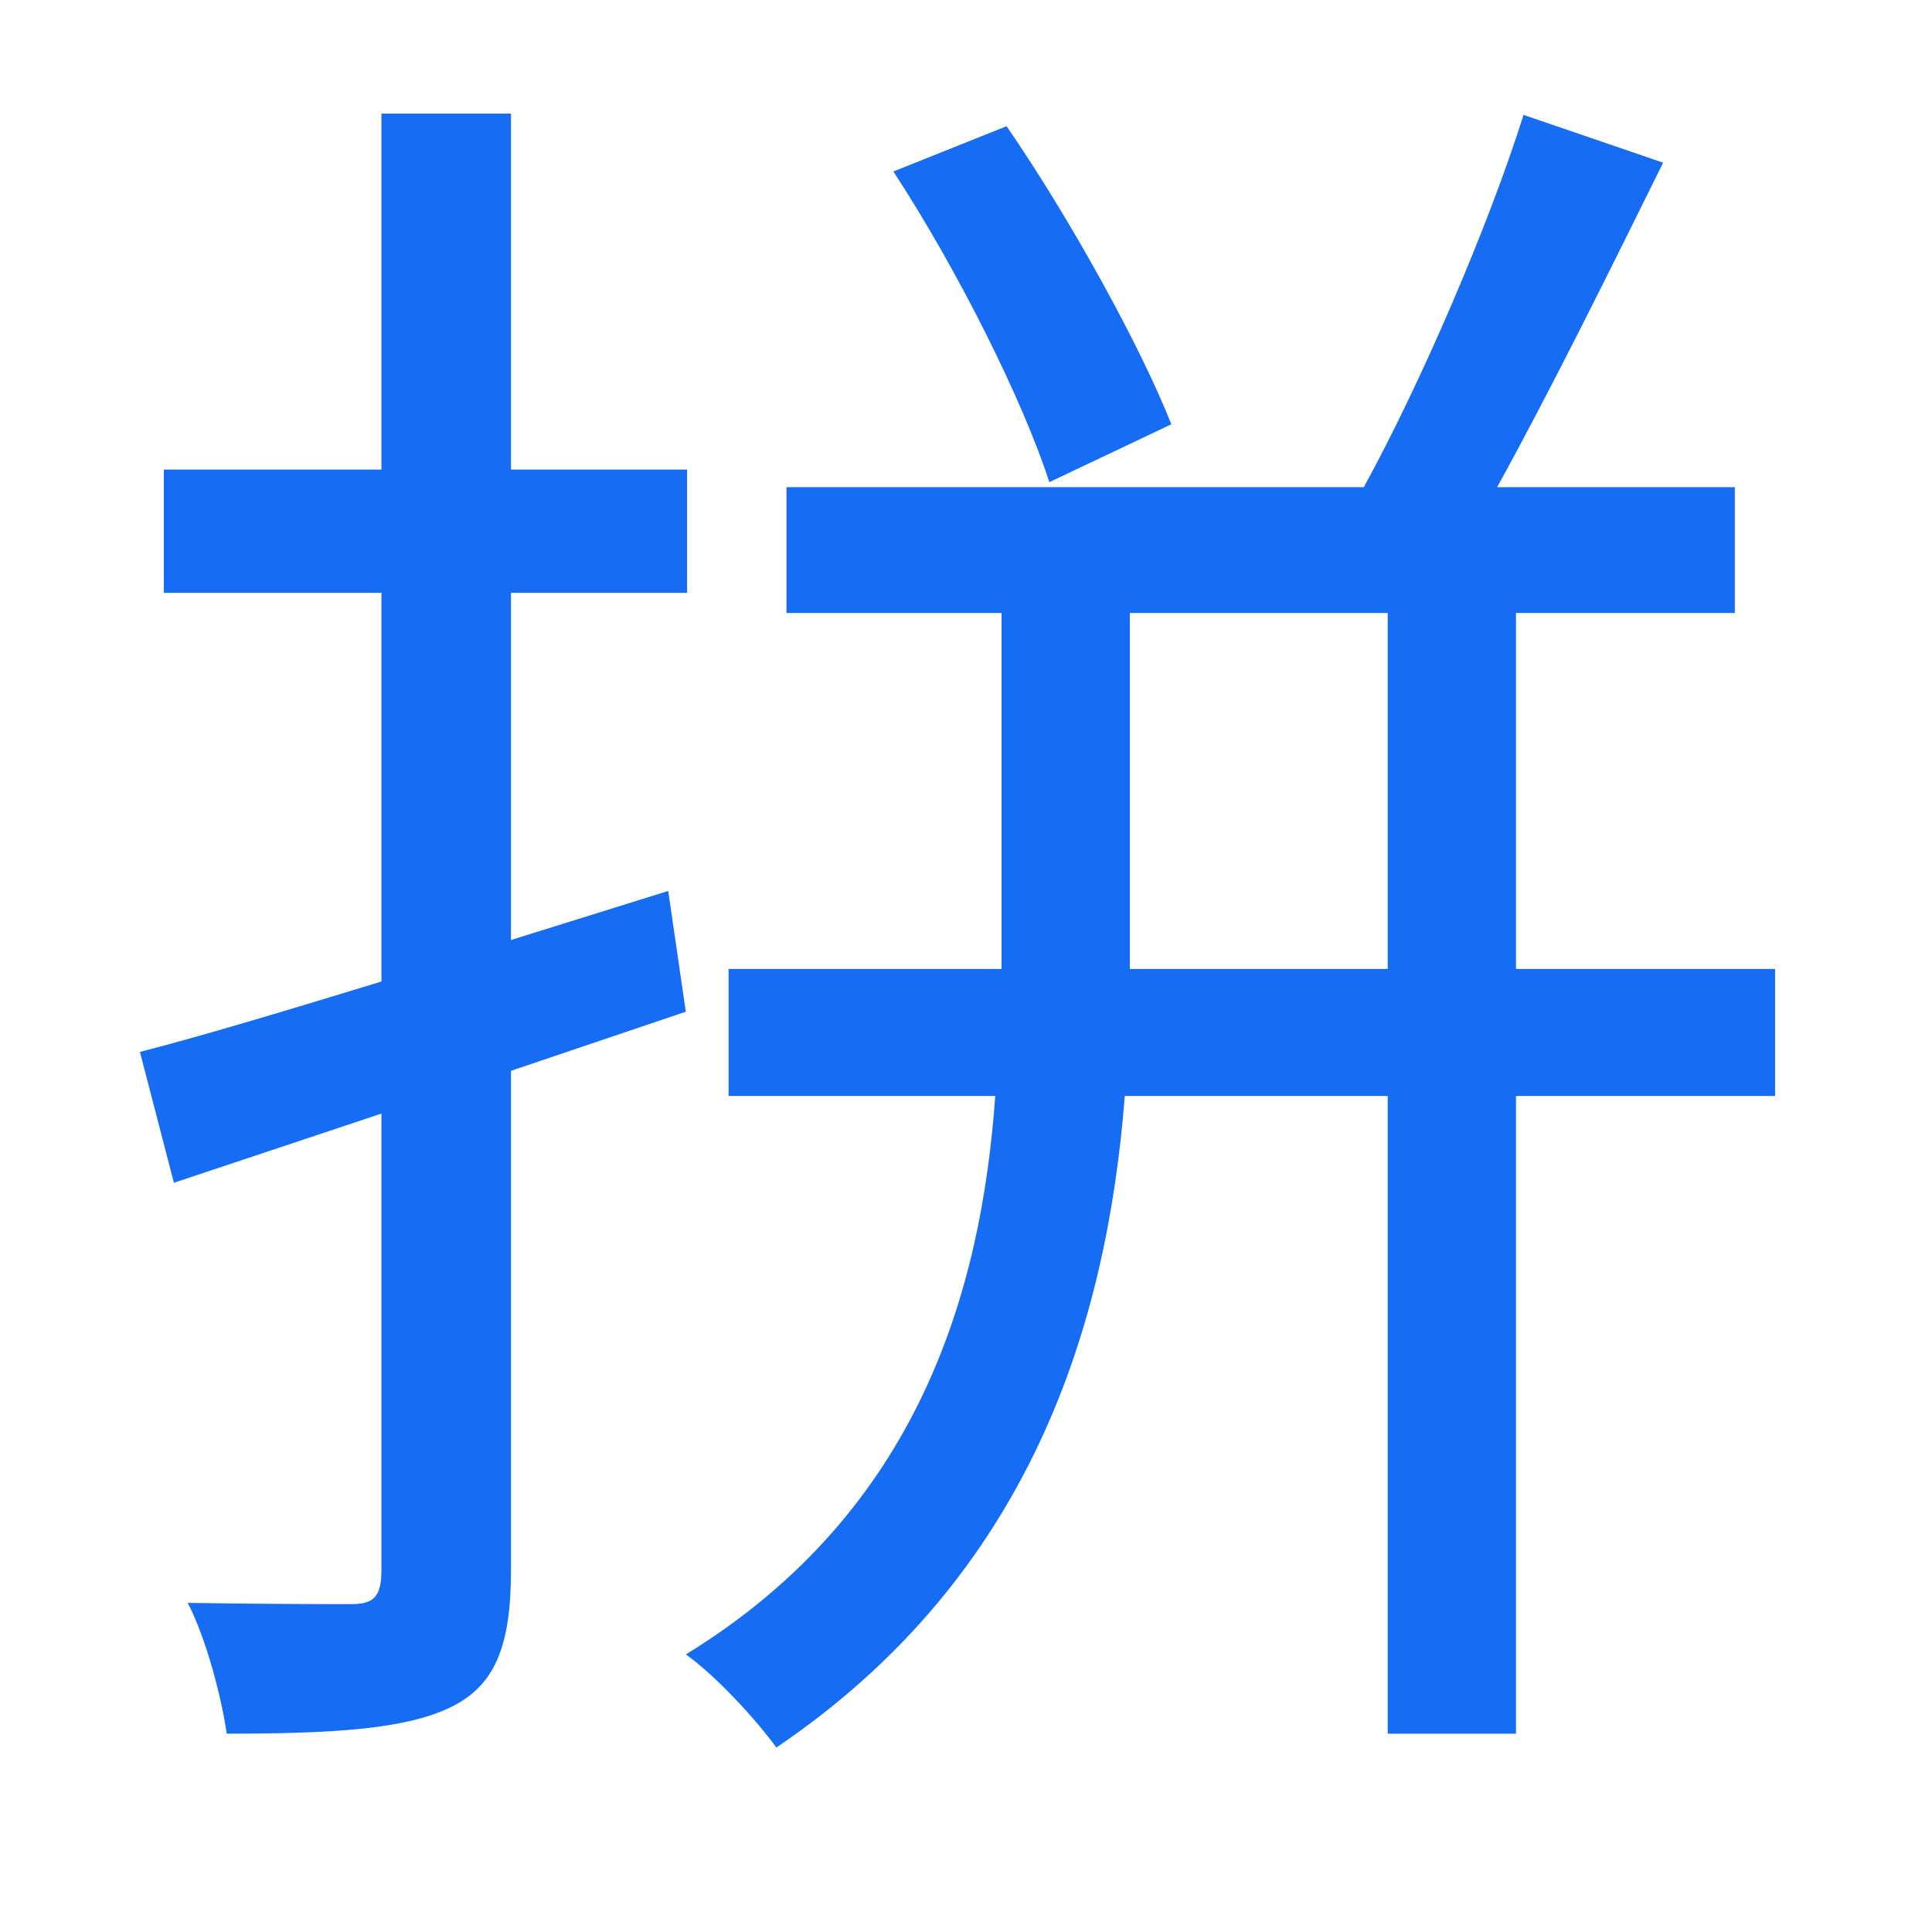
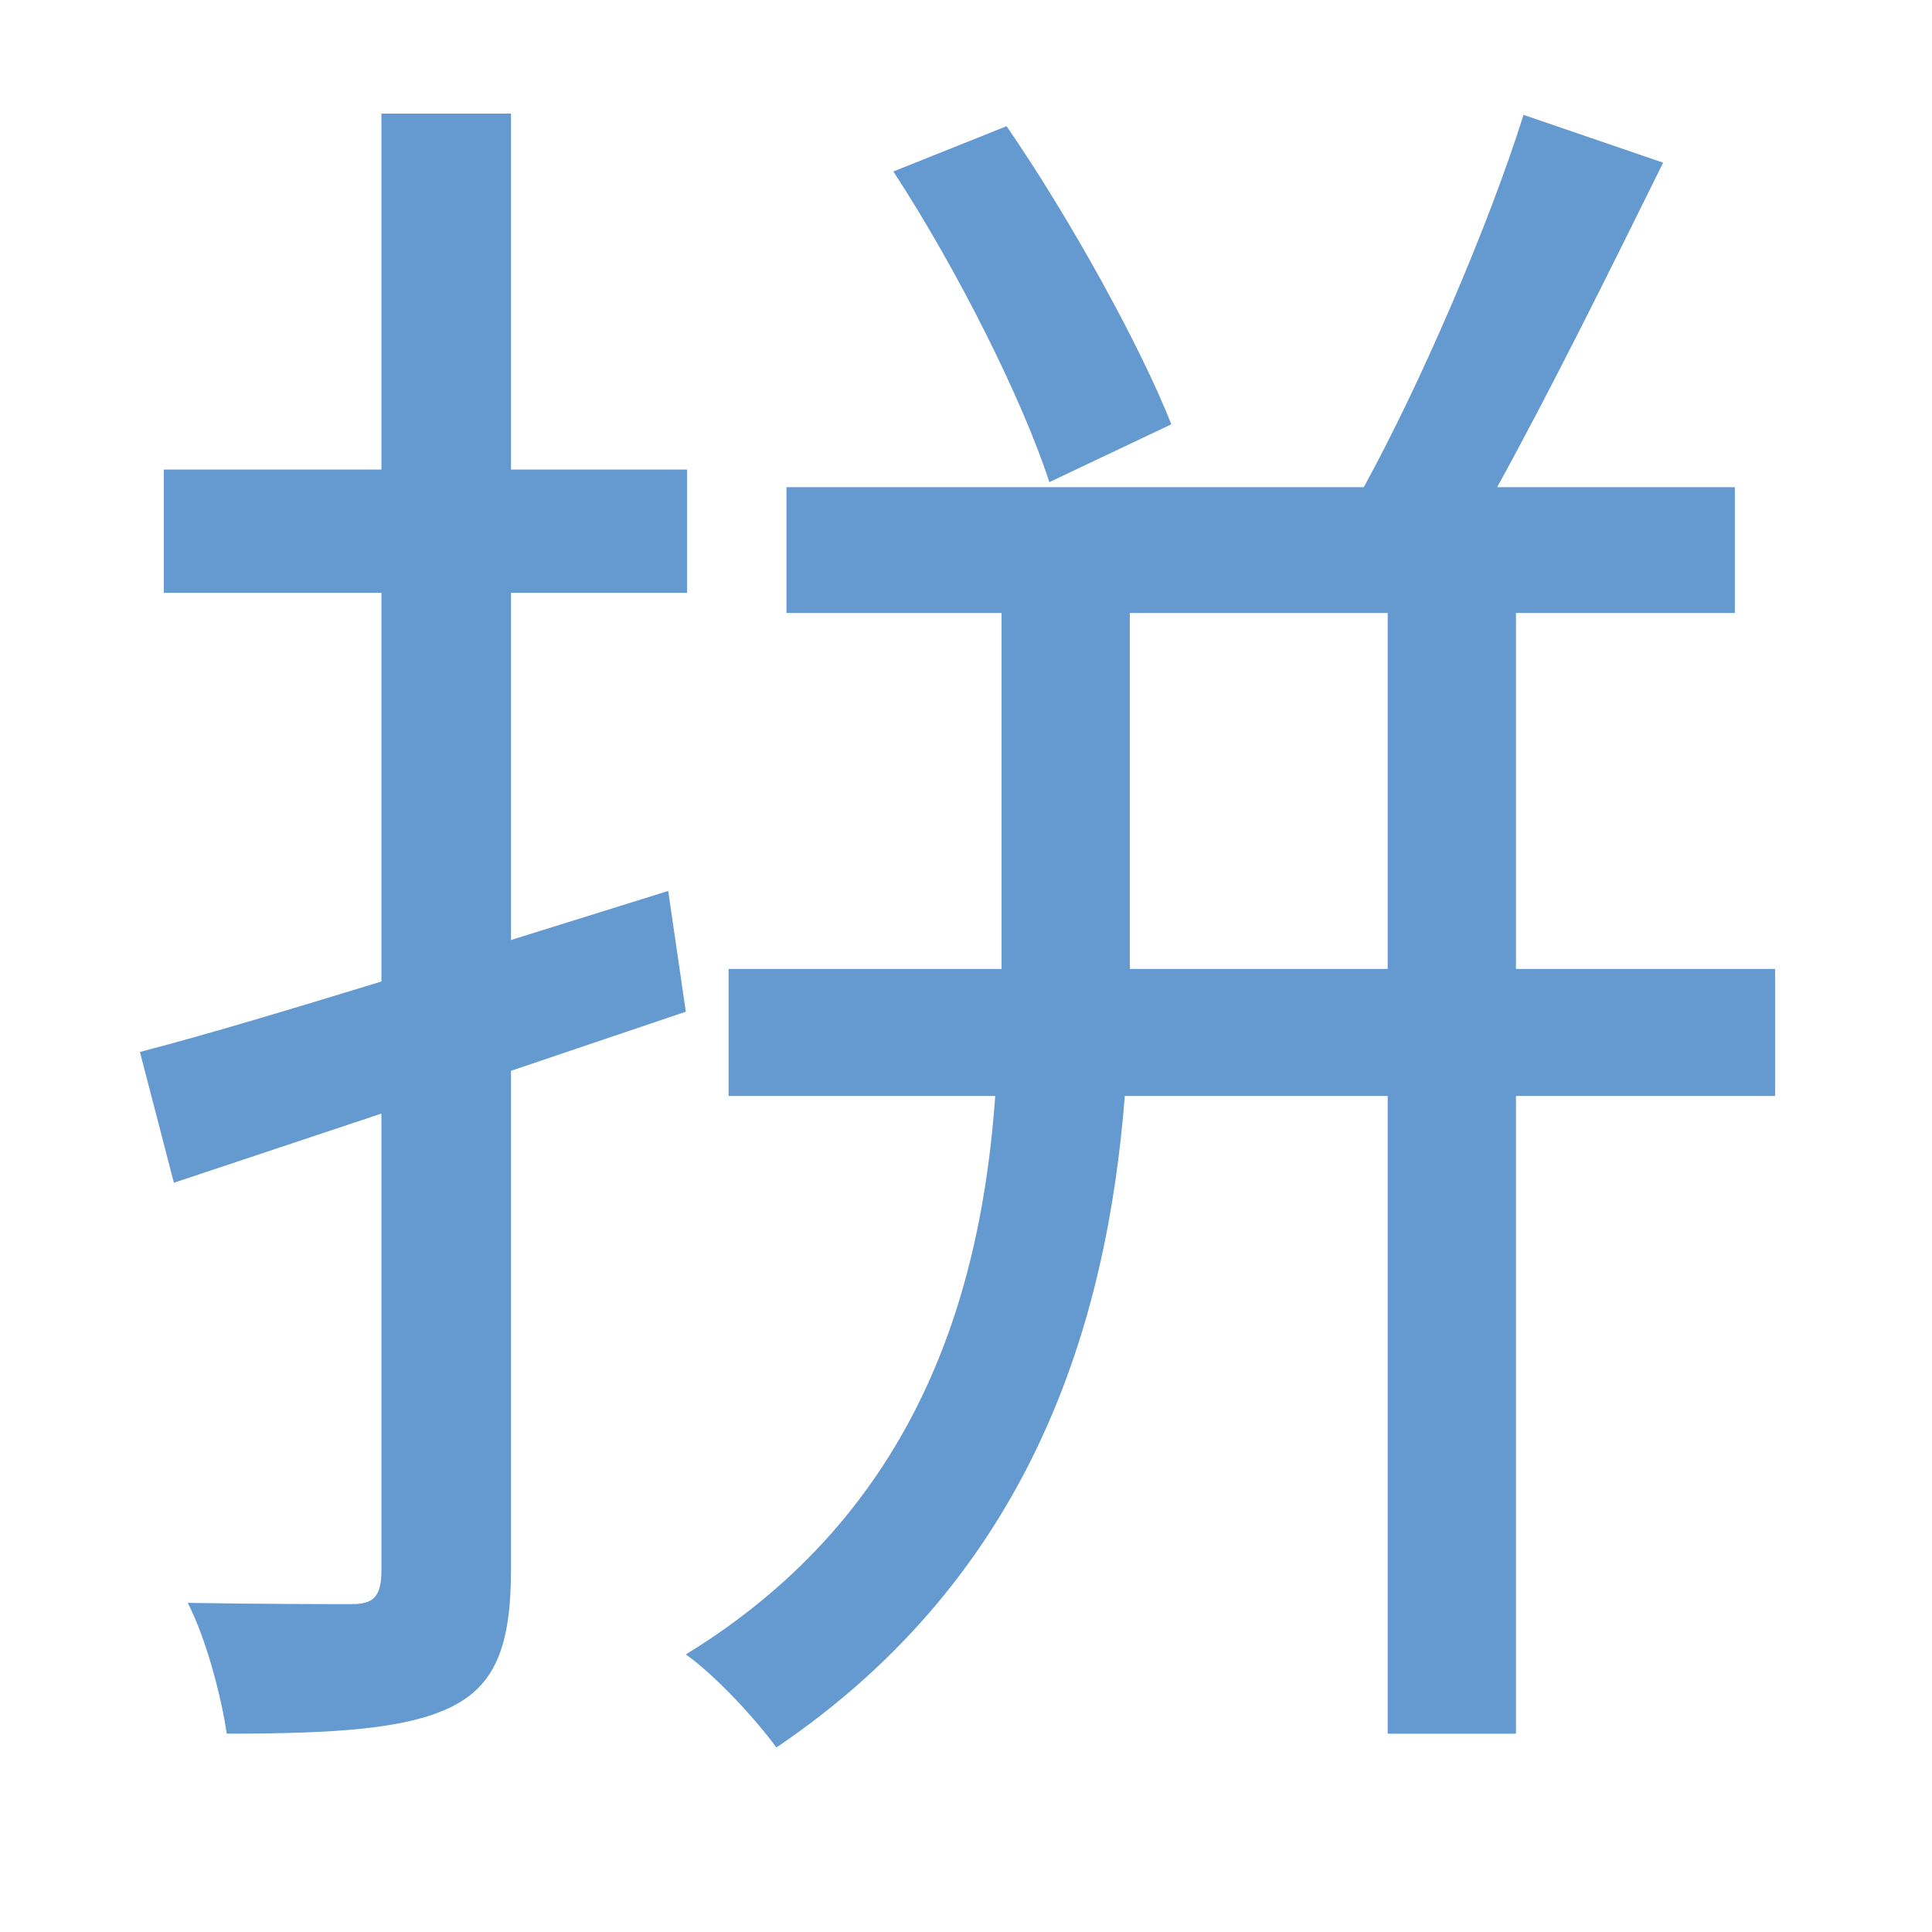
<svg xmlns="http://www.w3.org/2000/svg" width="24" height="24" id="svg2" version="1.1">
  <defs id="defs4" />
  <g id="layer1" transform="translate(0,-1028.362)">
    <g id="pinyin">
      <rect y="1028.362" x="0" height="24" width="24" id="rect2997" style="fill:none;stroke:none" />
-       <text id="text2993" y="1048.226" x="1.129" style="font-size:24px;font-style:normal;font-variant:normal;font-weight:normal;font-stretch:normal;line-height:125%;letter-spacing:0px;word-spacing:0px;fill:#176cf4;fill-opacity:1;stroke:none;font-family:'文泉驿微米黑';-inkscape-font-specification:'文泉驿微米黑'" xml:space="preserve">
+       <text id="text2993" y="1048.226" x="1.129" style="font-size:24px;font-style:normal;font-variant:normal;font-weight:normal;font-stretch:normal;line-height:125%;letter-spacing:0px;word-spacing:0px;fill:#659ad1;fill-opacity:1;stroke:none;font-family:'文泉驿微米黑';-inkscape-font-specification:'文泉驿微米黑'" xml:space="preserve">
        <tspan style="font-size:22px" y="1048.226" x="1.129" id="tspan2995">拼</tspan>
      </text>
    </g>
  </g>
</svg>
